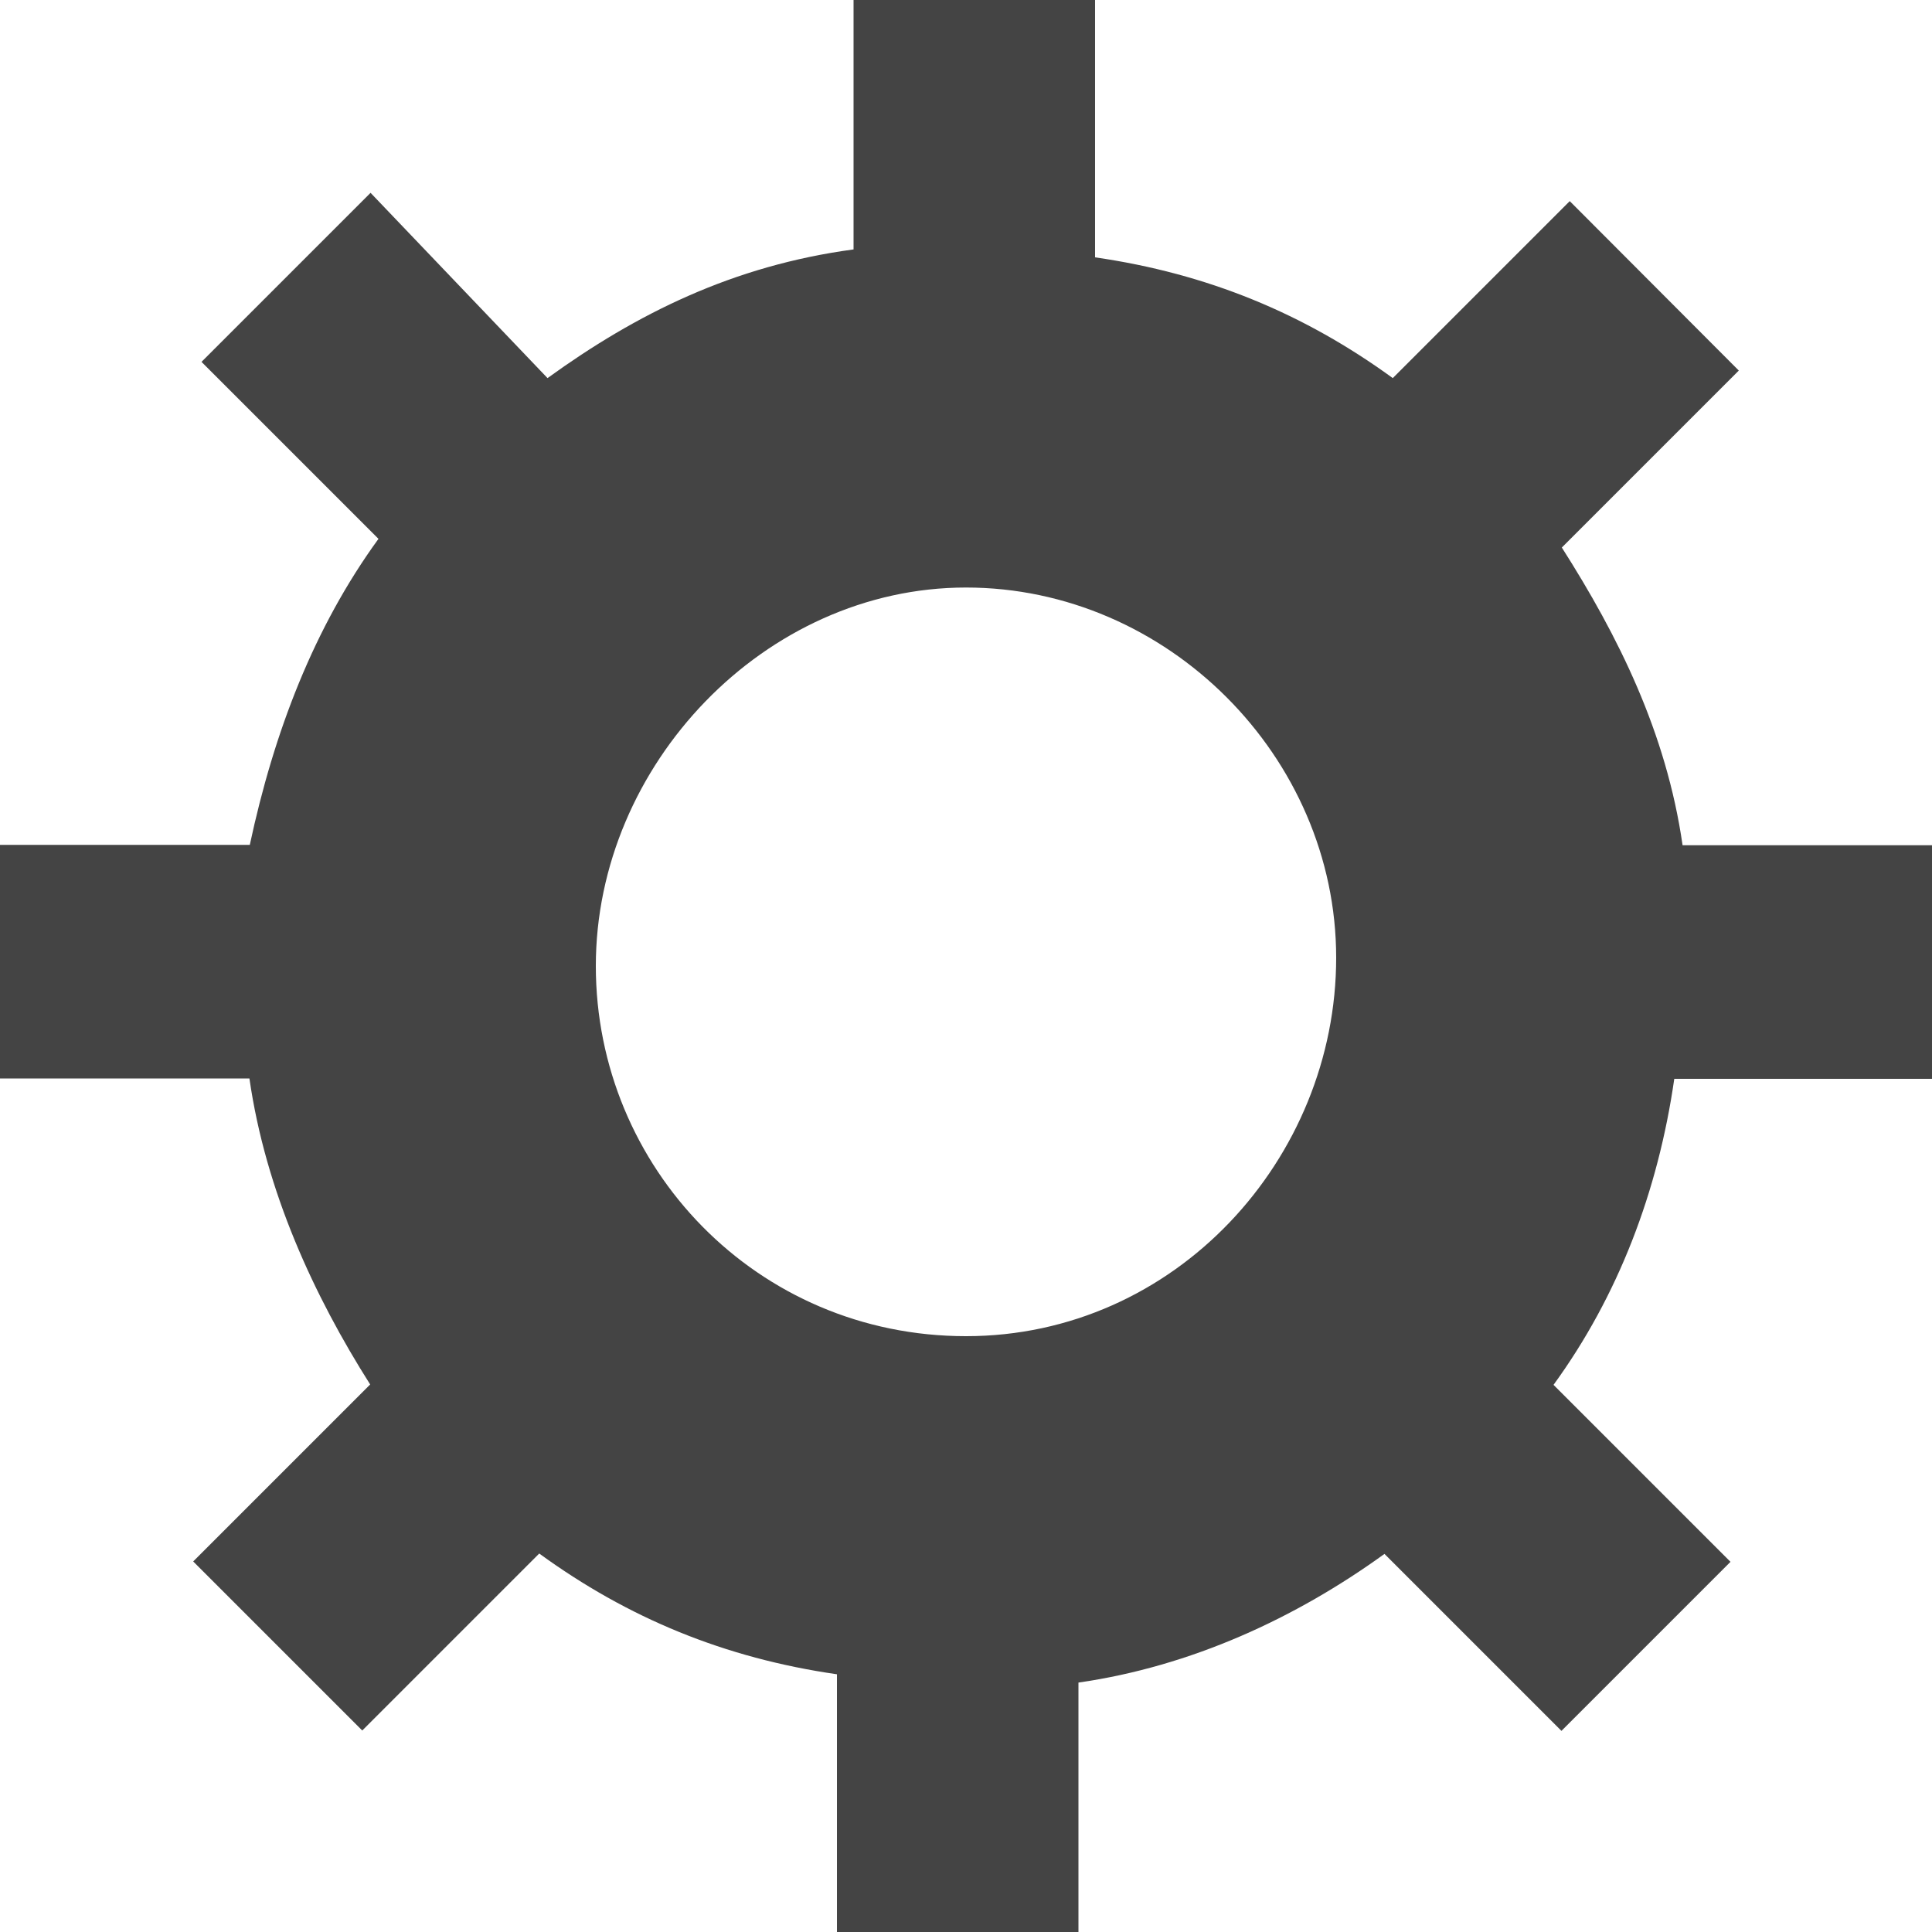
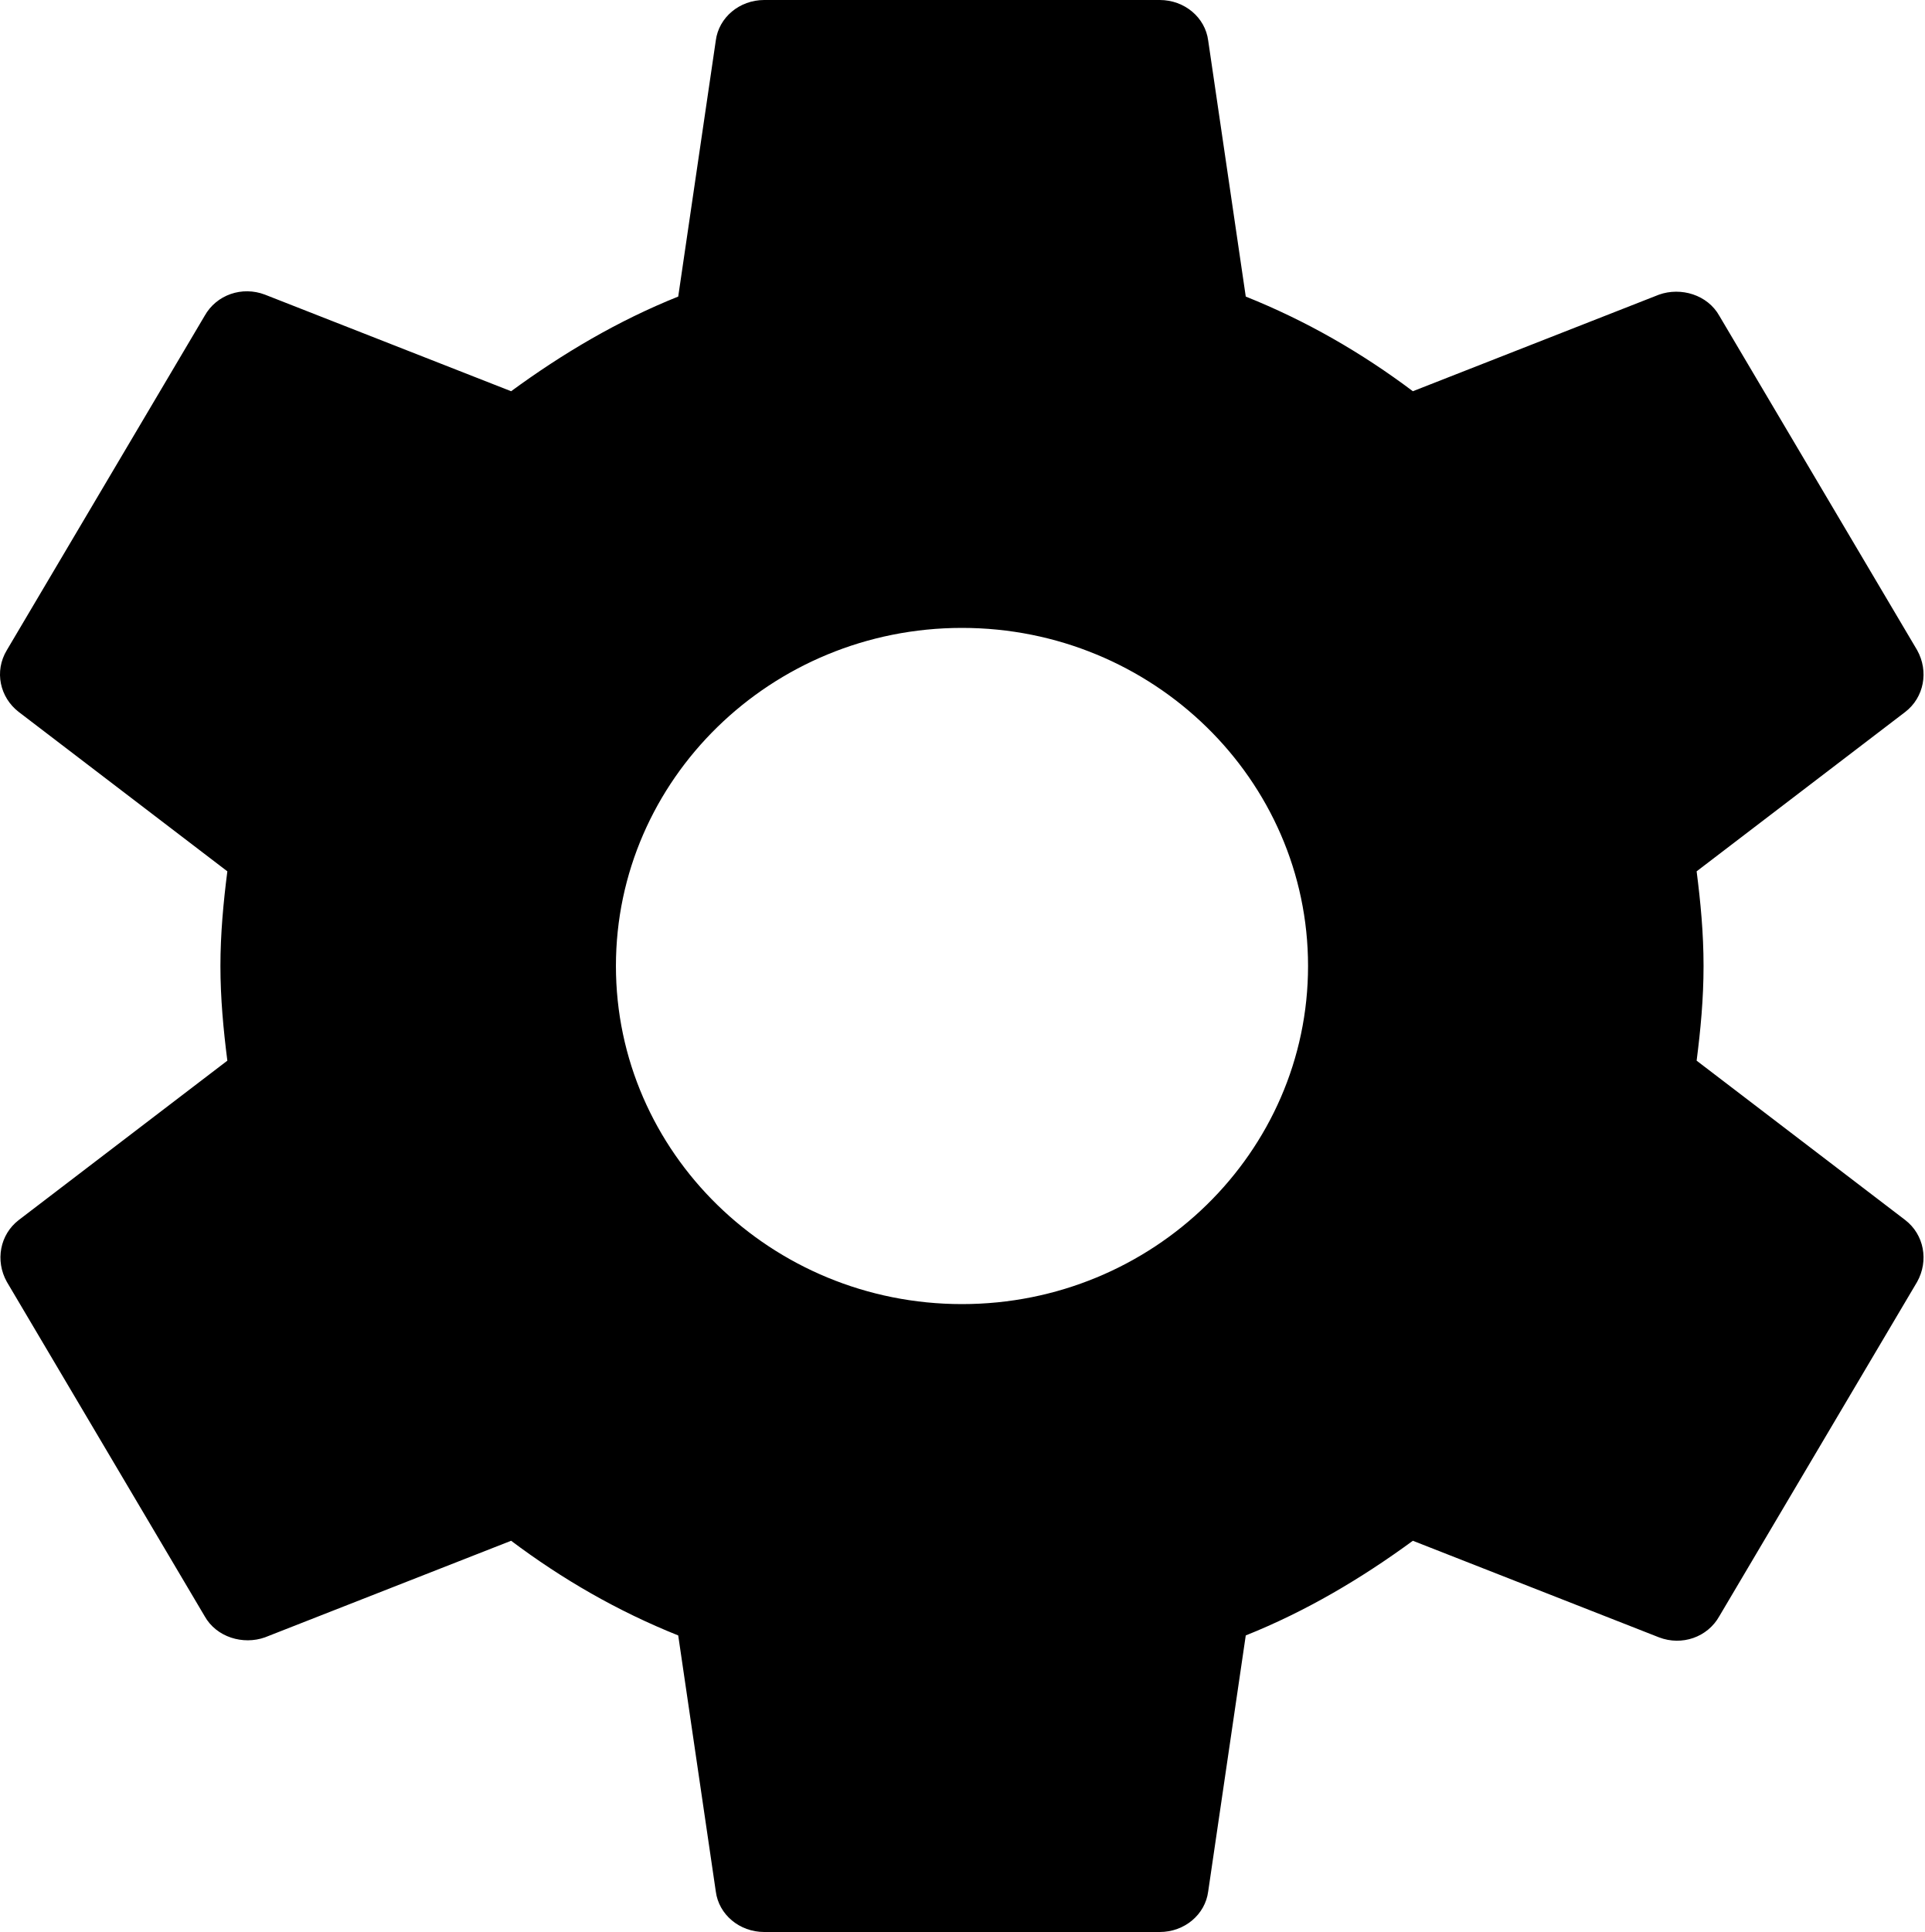
- <svg xmlns="http://www.w3.org/2000/svg" version="1.1" id="Vrstva_1" x="0px" y="0px" viewBox="-711 25 512 512" style="enable-background:new -711 25 512 512;" xml:space="preserve">
-   <style type="text/css">
- 	.st0{fill:#444444;}
- </style>
-   <g>
-     <path class="st0" d="M-199,310.9V249h-66.1c-4.3-29.9-17.1-55.5-32-78.9l46.9-46.9L-295,78.3l-46.9,46.9   c-23.5-17.1-49.1-27.7-78.9-32V25h-64v66.1c-32,4.3-57.6,17.1-81.1,34.1l-46.9-49.1l-44.8,44.8l46.9,46.9   c-17.1,23.5-27.7,51.2-34.1,81.1H-711v61.9h66.1c4.3,29.9,17.1,57.6,32,81.1l-46.9,46.9l44.8,44.8l46.9-46.9   c23.5,17.1,49.1,27.7,78.9,32V537h64v-66.1c29.9-4.3,57.6-17.1,81.1-34.1l46.9,46.9l44.8-44.8l-46.9-46.9   c17.1-23.5,27.7-51.2,32-81.1L-199,310.9L-199,310.9z M-455,379.1c-55.5,0-98.1-44.8-98.1-98.1s44.8-100.3,98.1-100.3   s98.1,44.8,98.1,98.1S-399.5,379.1-455,379.1L-455,379.1z" />
+ <svg xmlns="http://www.w3.org/2000/svg" width="510px" height="512px" viewBox="0 0 510 512" version="1.1">
+   <g id="Page-1" stroke="none" stroke-width="1" fill="none" fill-rule="evenodd">
+     <g id="Artboard" fill="#000000">
+       <path d="M449.635,281.088 C450.683,272.896 451.469,264.704 451.469,256 C451.469,247.296 450.683,239.104 449.635,230.912 L504.924,188.672 C509.903,184.832 511.213,177.92 508.069,172.288 L455.662,83.712 C452.517,78.08 445.442,76.032 439.678,78.08 L374.431,103.68 C360.805,93.44 346.131,84.992 330.147,78.592 L320.19,10.752 C319.403,4.608 313.901,0 307.35,0 L202.536,0 C195.985,0 190.482,4.608 189.696,10.752 L179.739,78.592 C163.755,84.992 149.081,93.696 135.455,103.68 L70.208,78.08 C64.181,75.776 57.368,78.08 54.224,83.712 L1.817,172.288 C-1.59,177.92 -0.018,184.832 4.961,188.672 L60.251,230.912 C59.202,239.104 58.416,247.552 58.416,256 C58.416,264.448 59.202,272.896 60.251,281.088 L4.961,323.328 C-0.018,327.168 -1.328,334.08 1.817,339.712 L54.224,428.288 C57.368,433.92 64.443,435.968 70.208,433.92 L135.455,408.32 C149.081,418.56 163.755,427.008 179.739,433.408 L189.696,501.248 C190.482,507.392 195.985,512 202.536,512 L307.35,512 C313.901,512 319.403,507.392 320.19,501.248 L330.147,433.408 C346.131,427.008 360.805,418.304 374.431,408.32 L439.678,433.92 C445.704,436.224 452.517,433.92 455.662,428.288 L508.069,339.712 C511.213,334.08 509.903,327.168 504.924,323.328 L449.635,281.088 L449.635,281.088 Z M254.943,345.6 C204.37,345.6 163.23,305.408 163.23,256 C163.23,206.592 204.37,166.4 254.943,166.4 C305.516,166.4 346.655,206.592 346.655,256 C346.655,305.408 305.516,345.6 254.943,345.6 L254.943,345.6 Z" id="Icon_Settings" />
+     </g>
  </g>
</svg>
